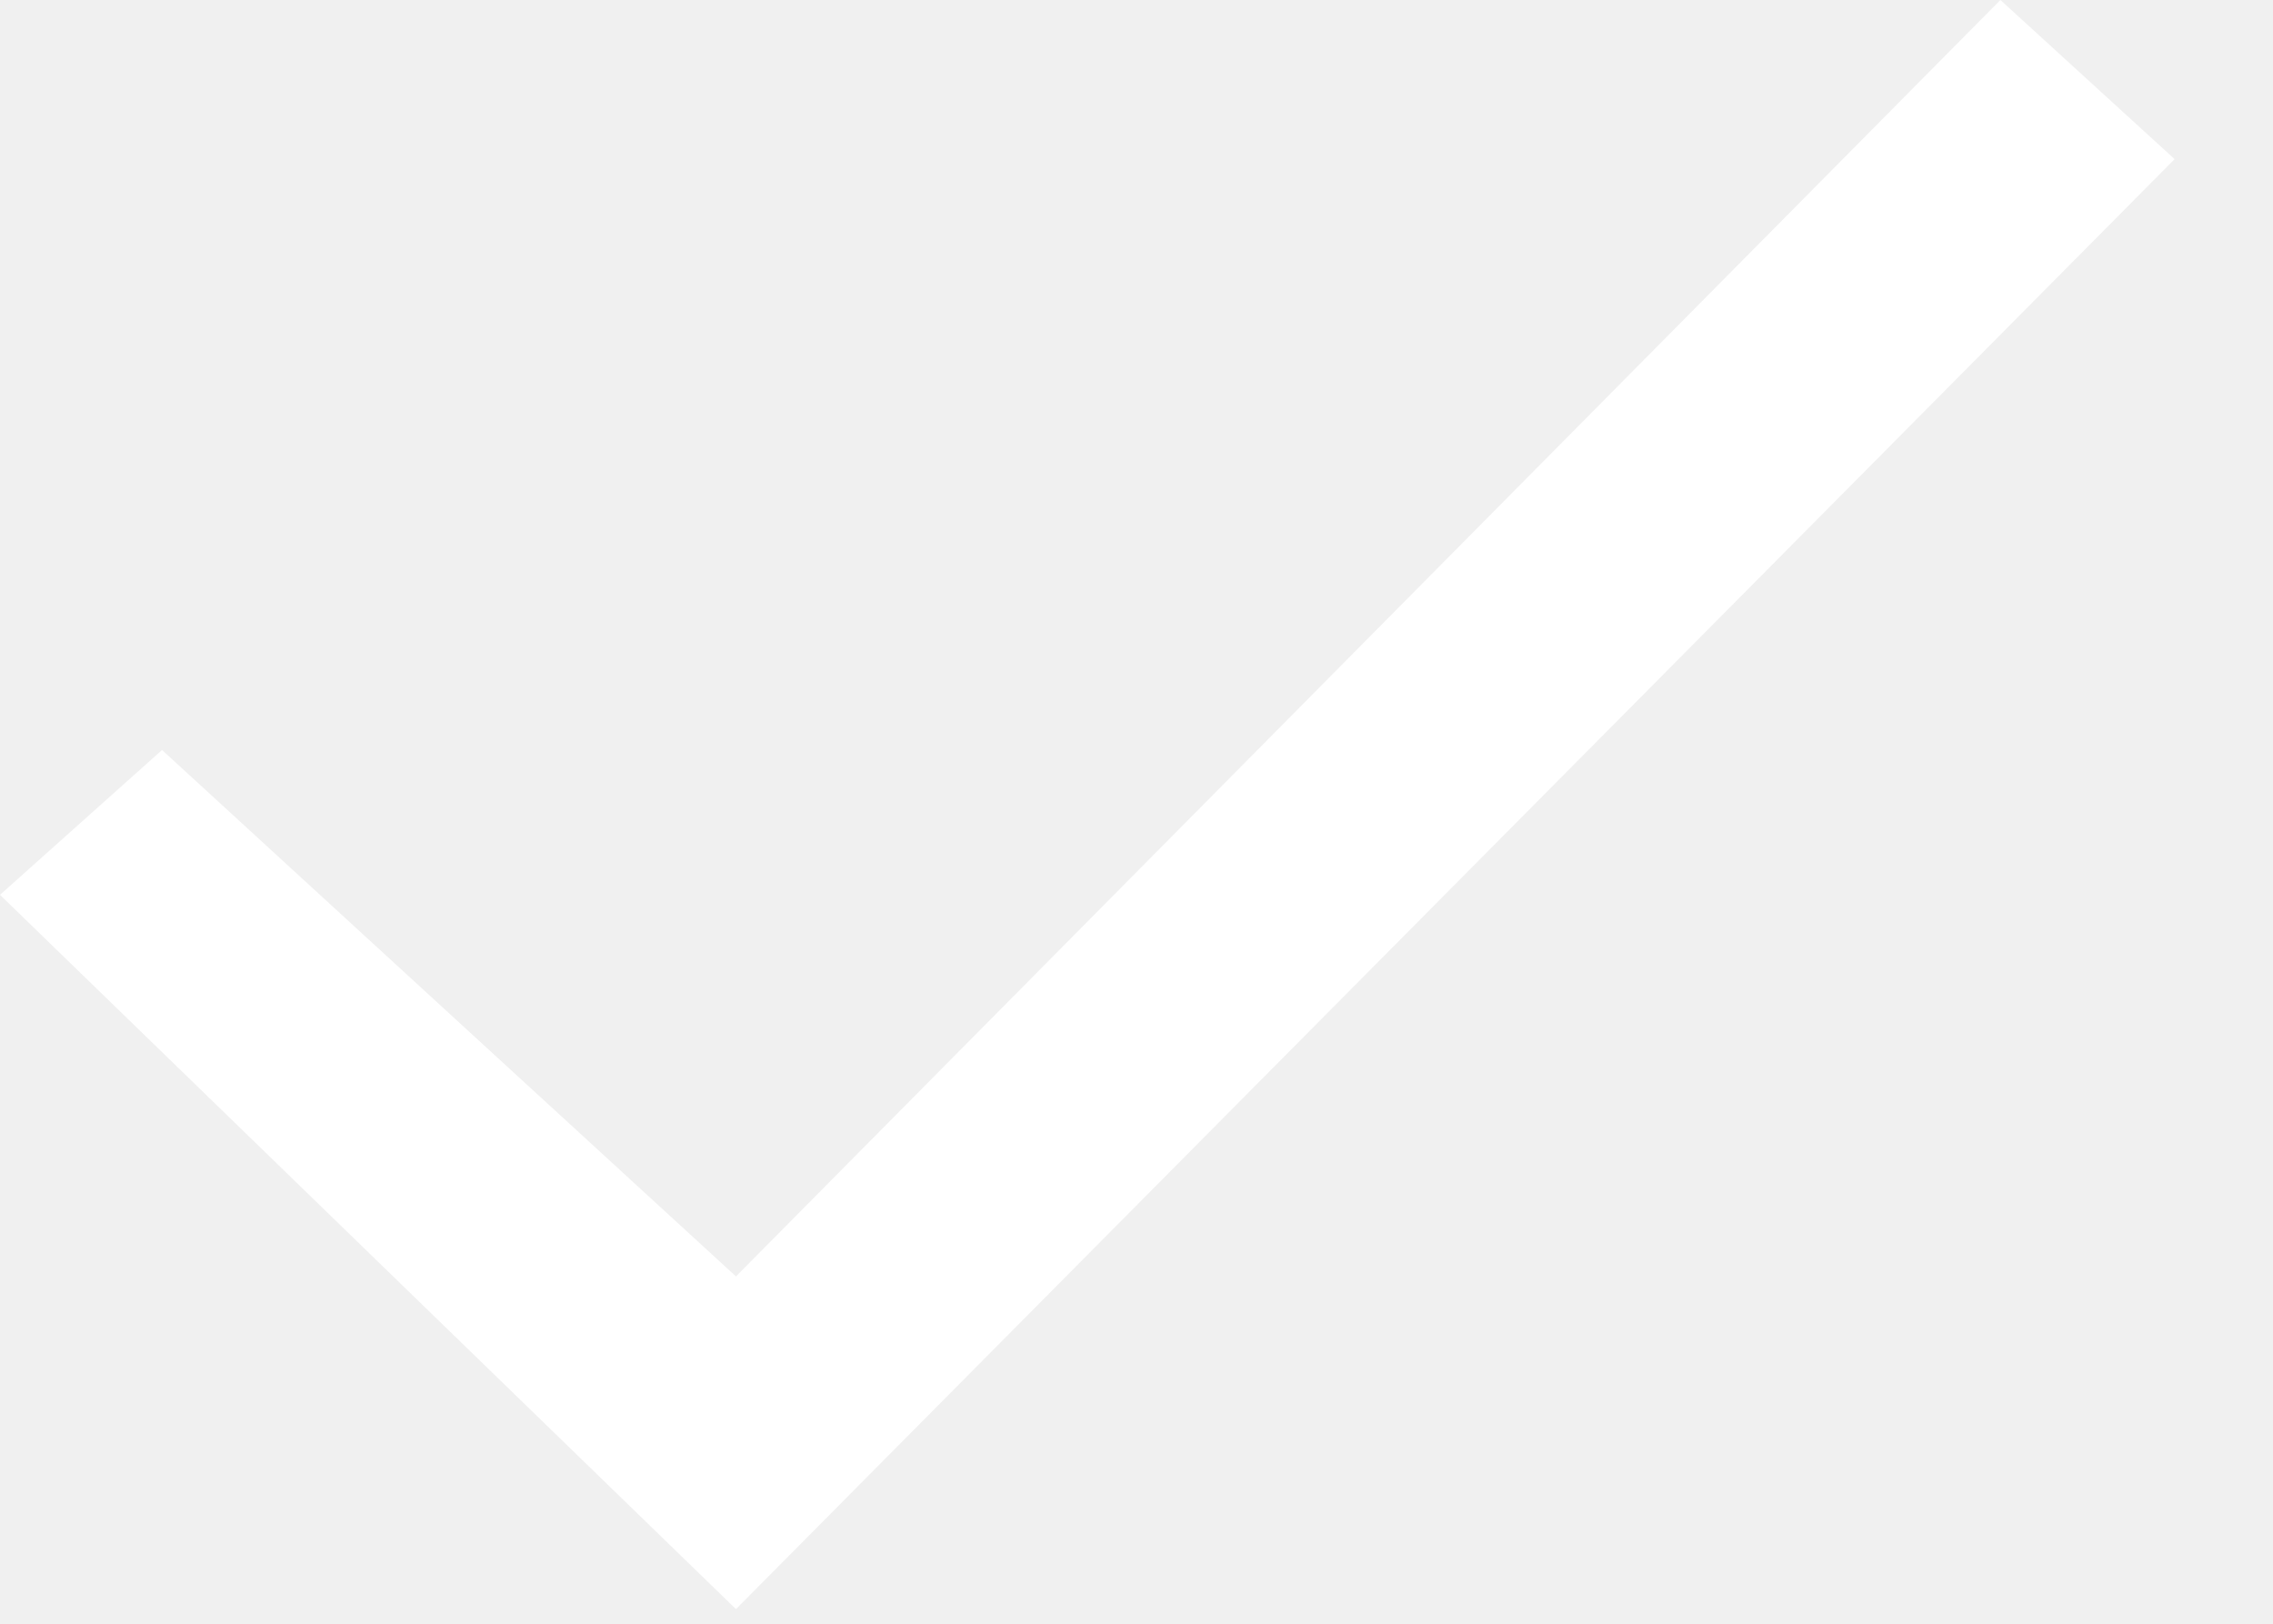
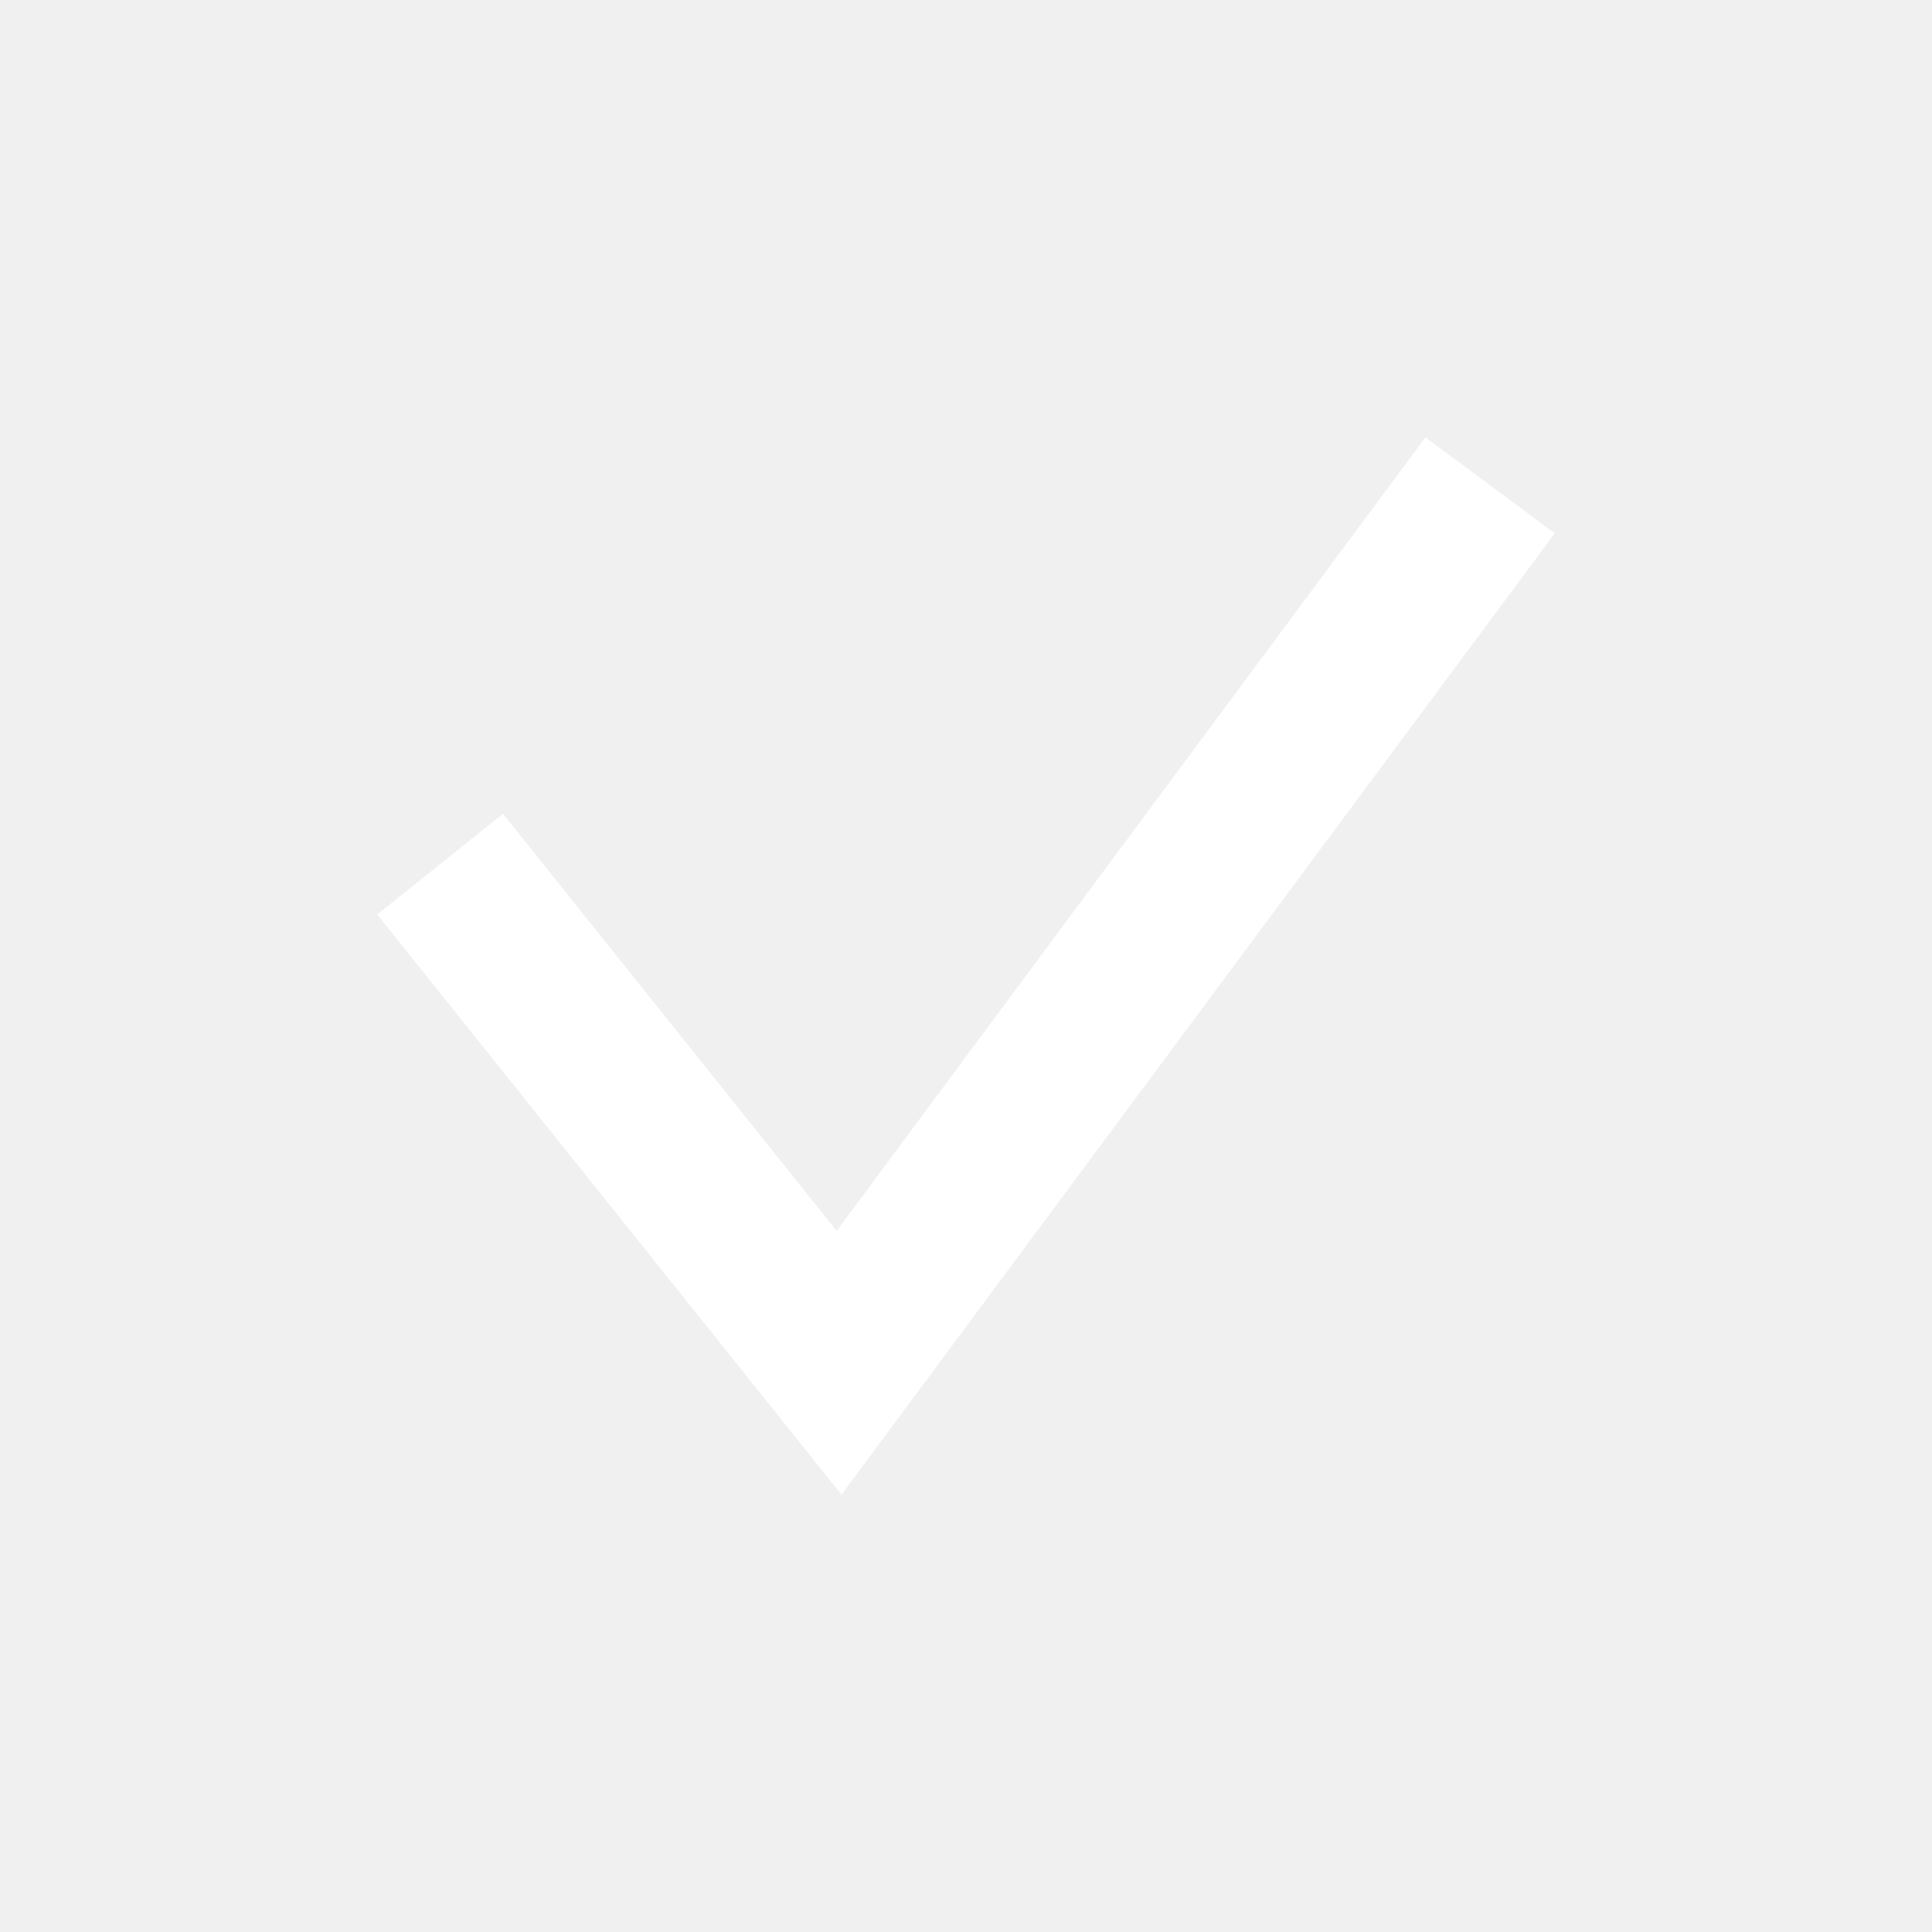
- <svg xmlns="http://www.w3.org/2000/svg" width="14" height="10" viewBox="0 0 14 10" version="1.1">
-   <g stroke="none" stroke-width="1" fill="none" fill-rule="evenodd">
-     <g transform="translate(-725, -197)" fill="#FFFFFF" fill-rule="nonzero">
-       <g transform="translate(719, 190)">
-         <polygon points="10.533 14.861 6.998 11.619 6 12.511 10.533 16.91 19.394 7.98 18.321 7">
- 				</polygon>
-       </g>
-     </g>
+ <svg xmlns="http://www.w3.org/2000/svg" width="24" height="24" viewBox="0 0 24 24">
+   <g fill="none" fill-rule="evenodd">
+     <path d="M0 0h24v24H0z" />
+     <path fill="#FFF" fill-rule="nonzero" d="M17.707 5.433l1.607 1.192-8.861 11.942-5.767-7.208 1.562-1.25 4.145 5.182z" />
  </g>
</svg>
